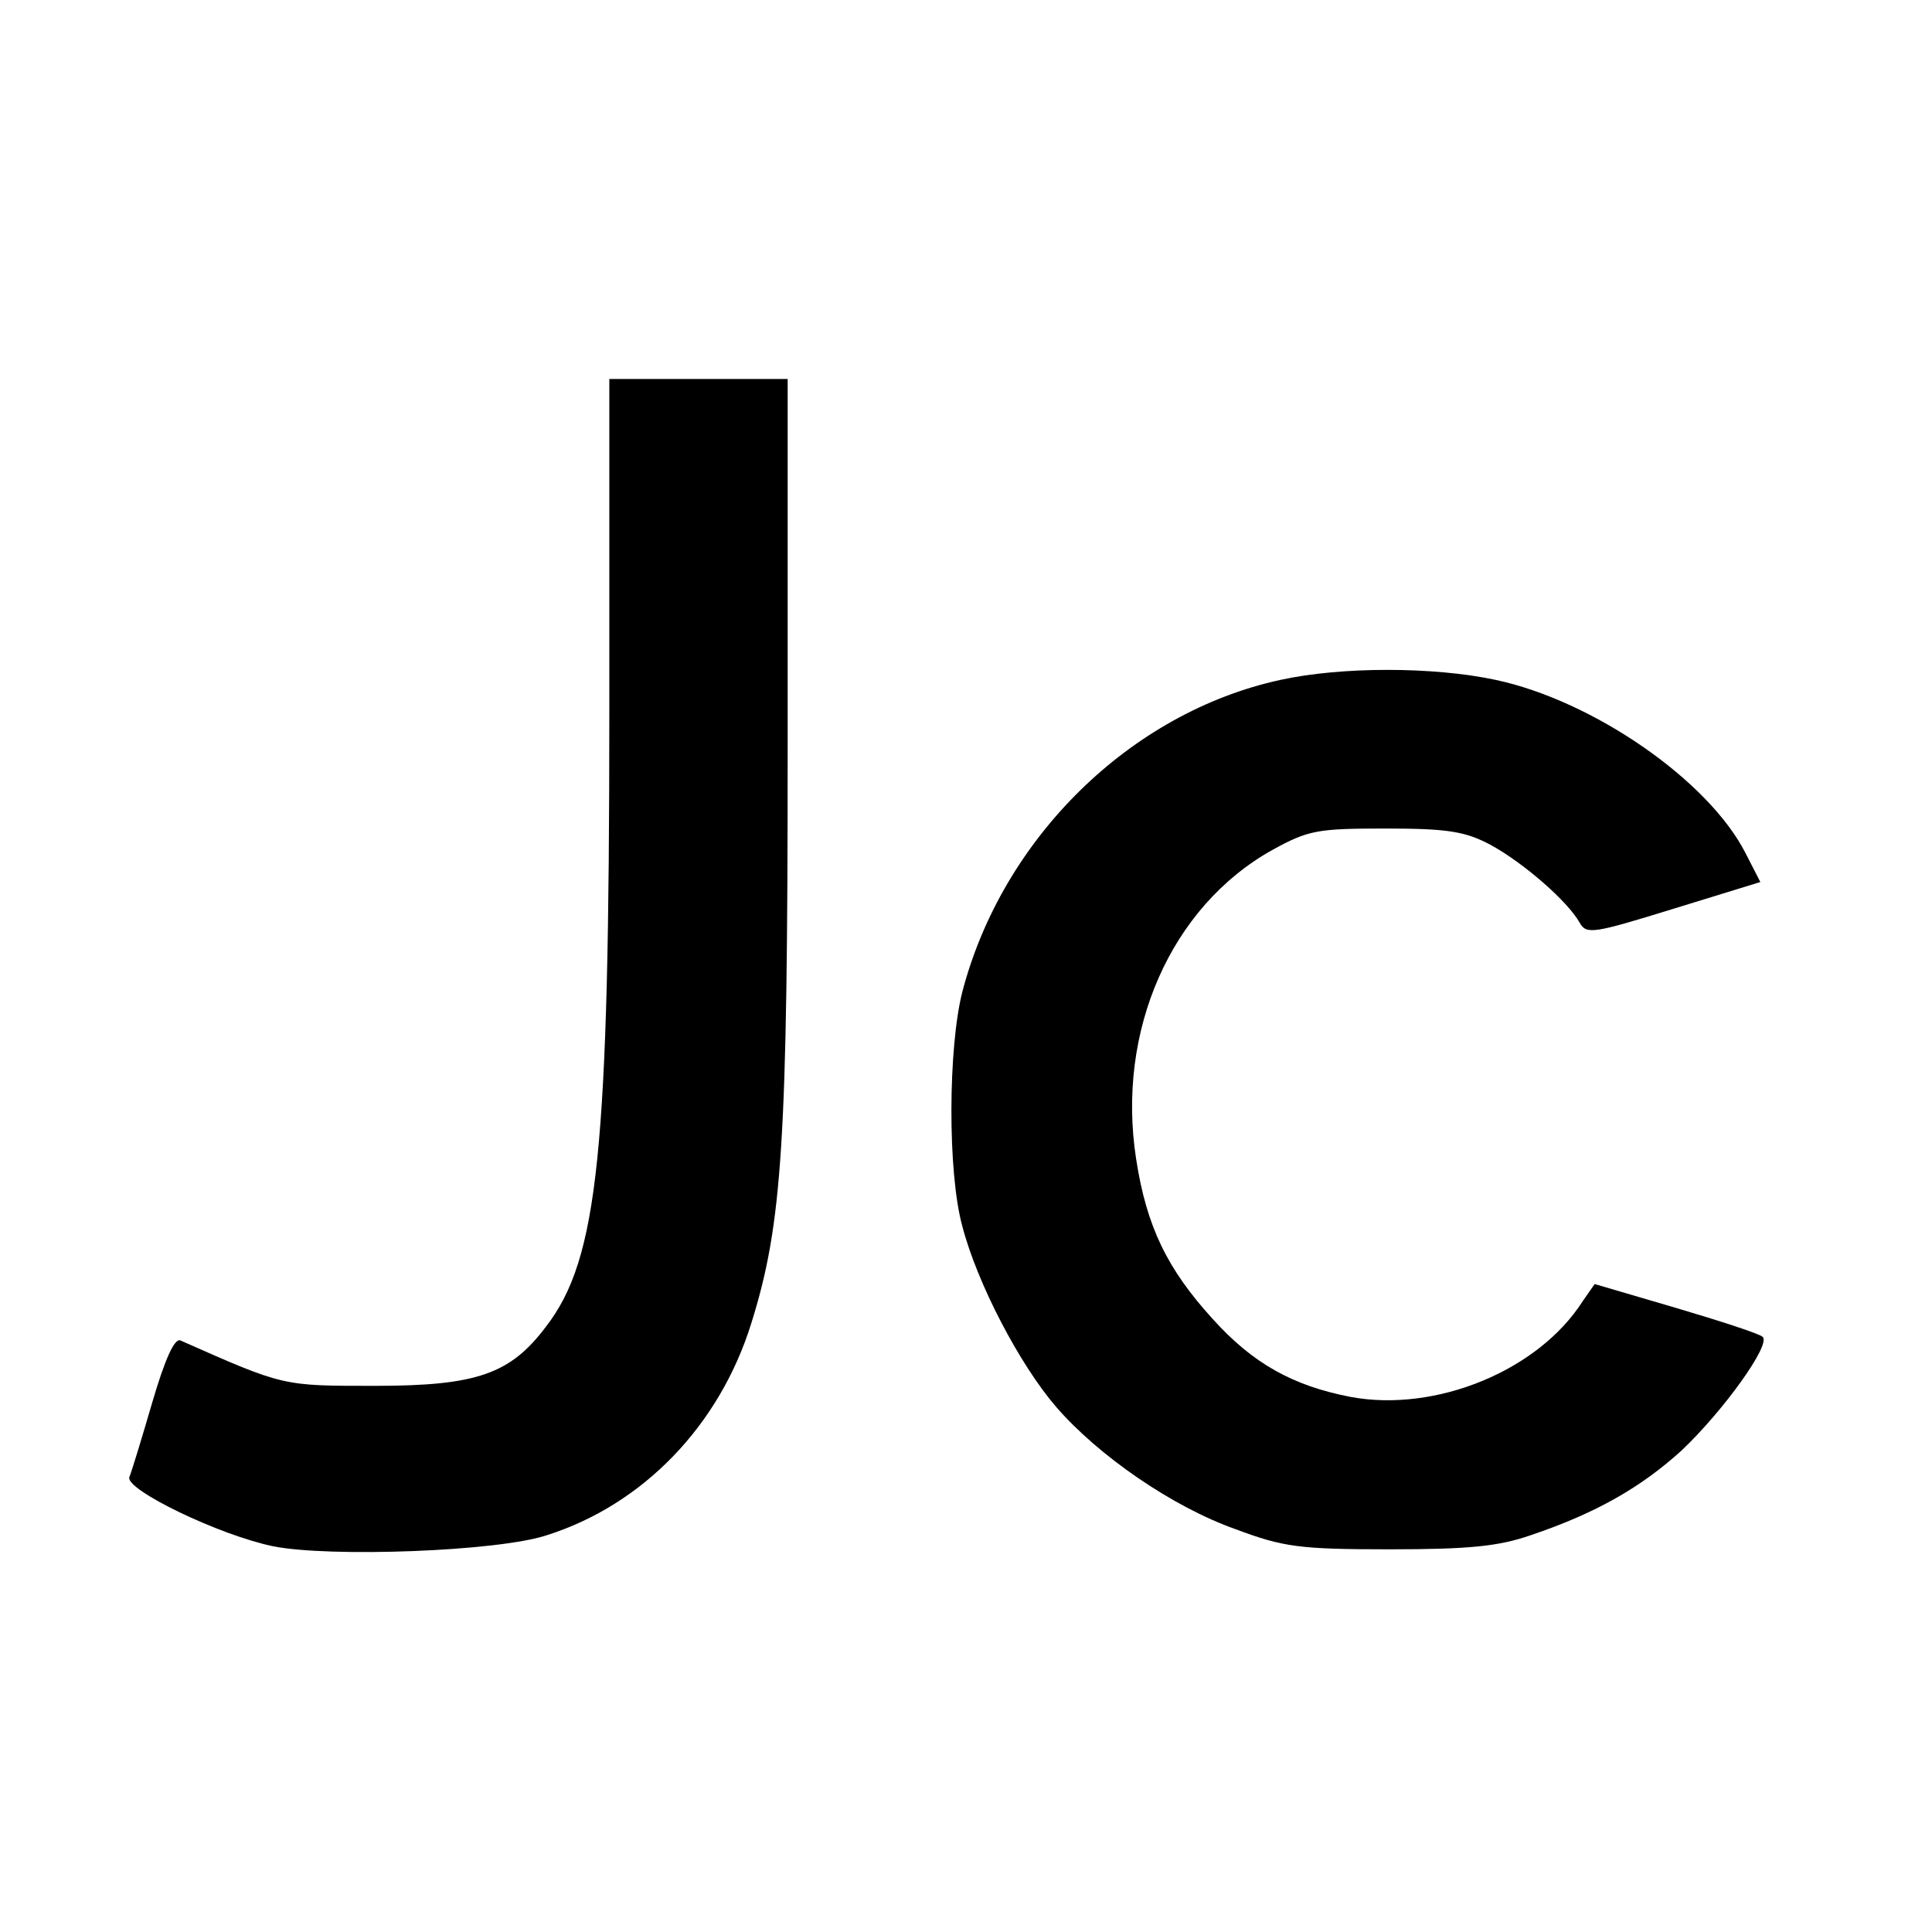
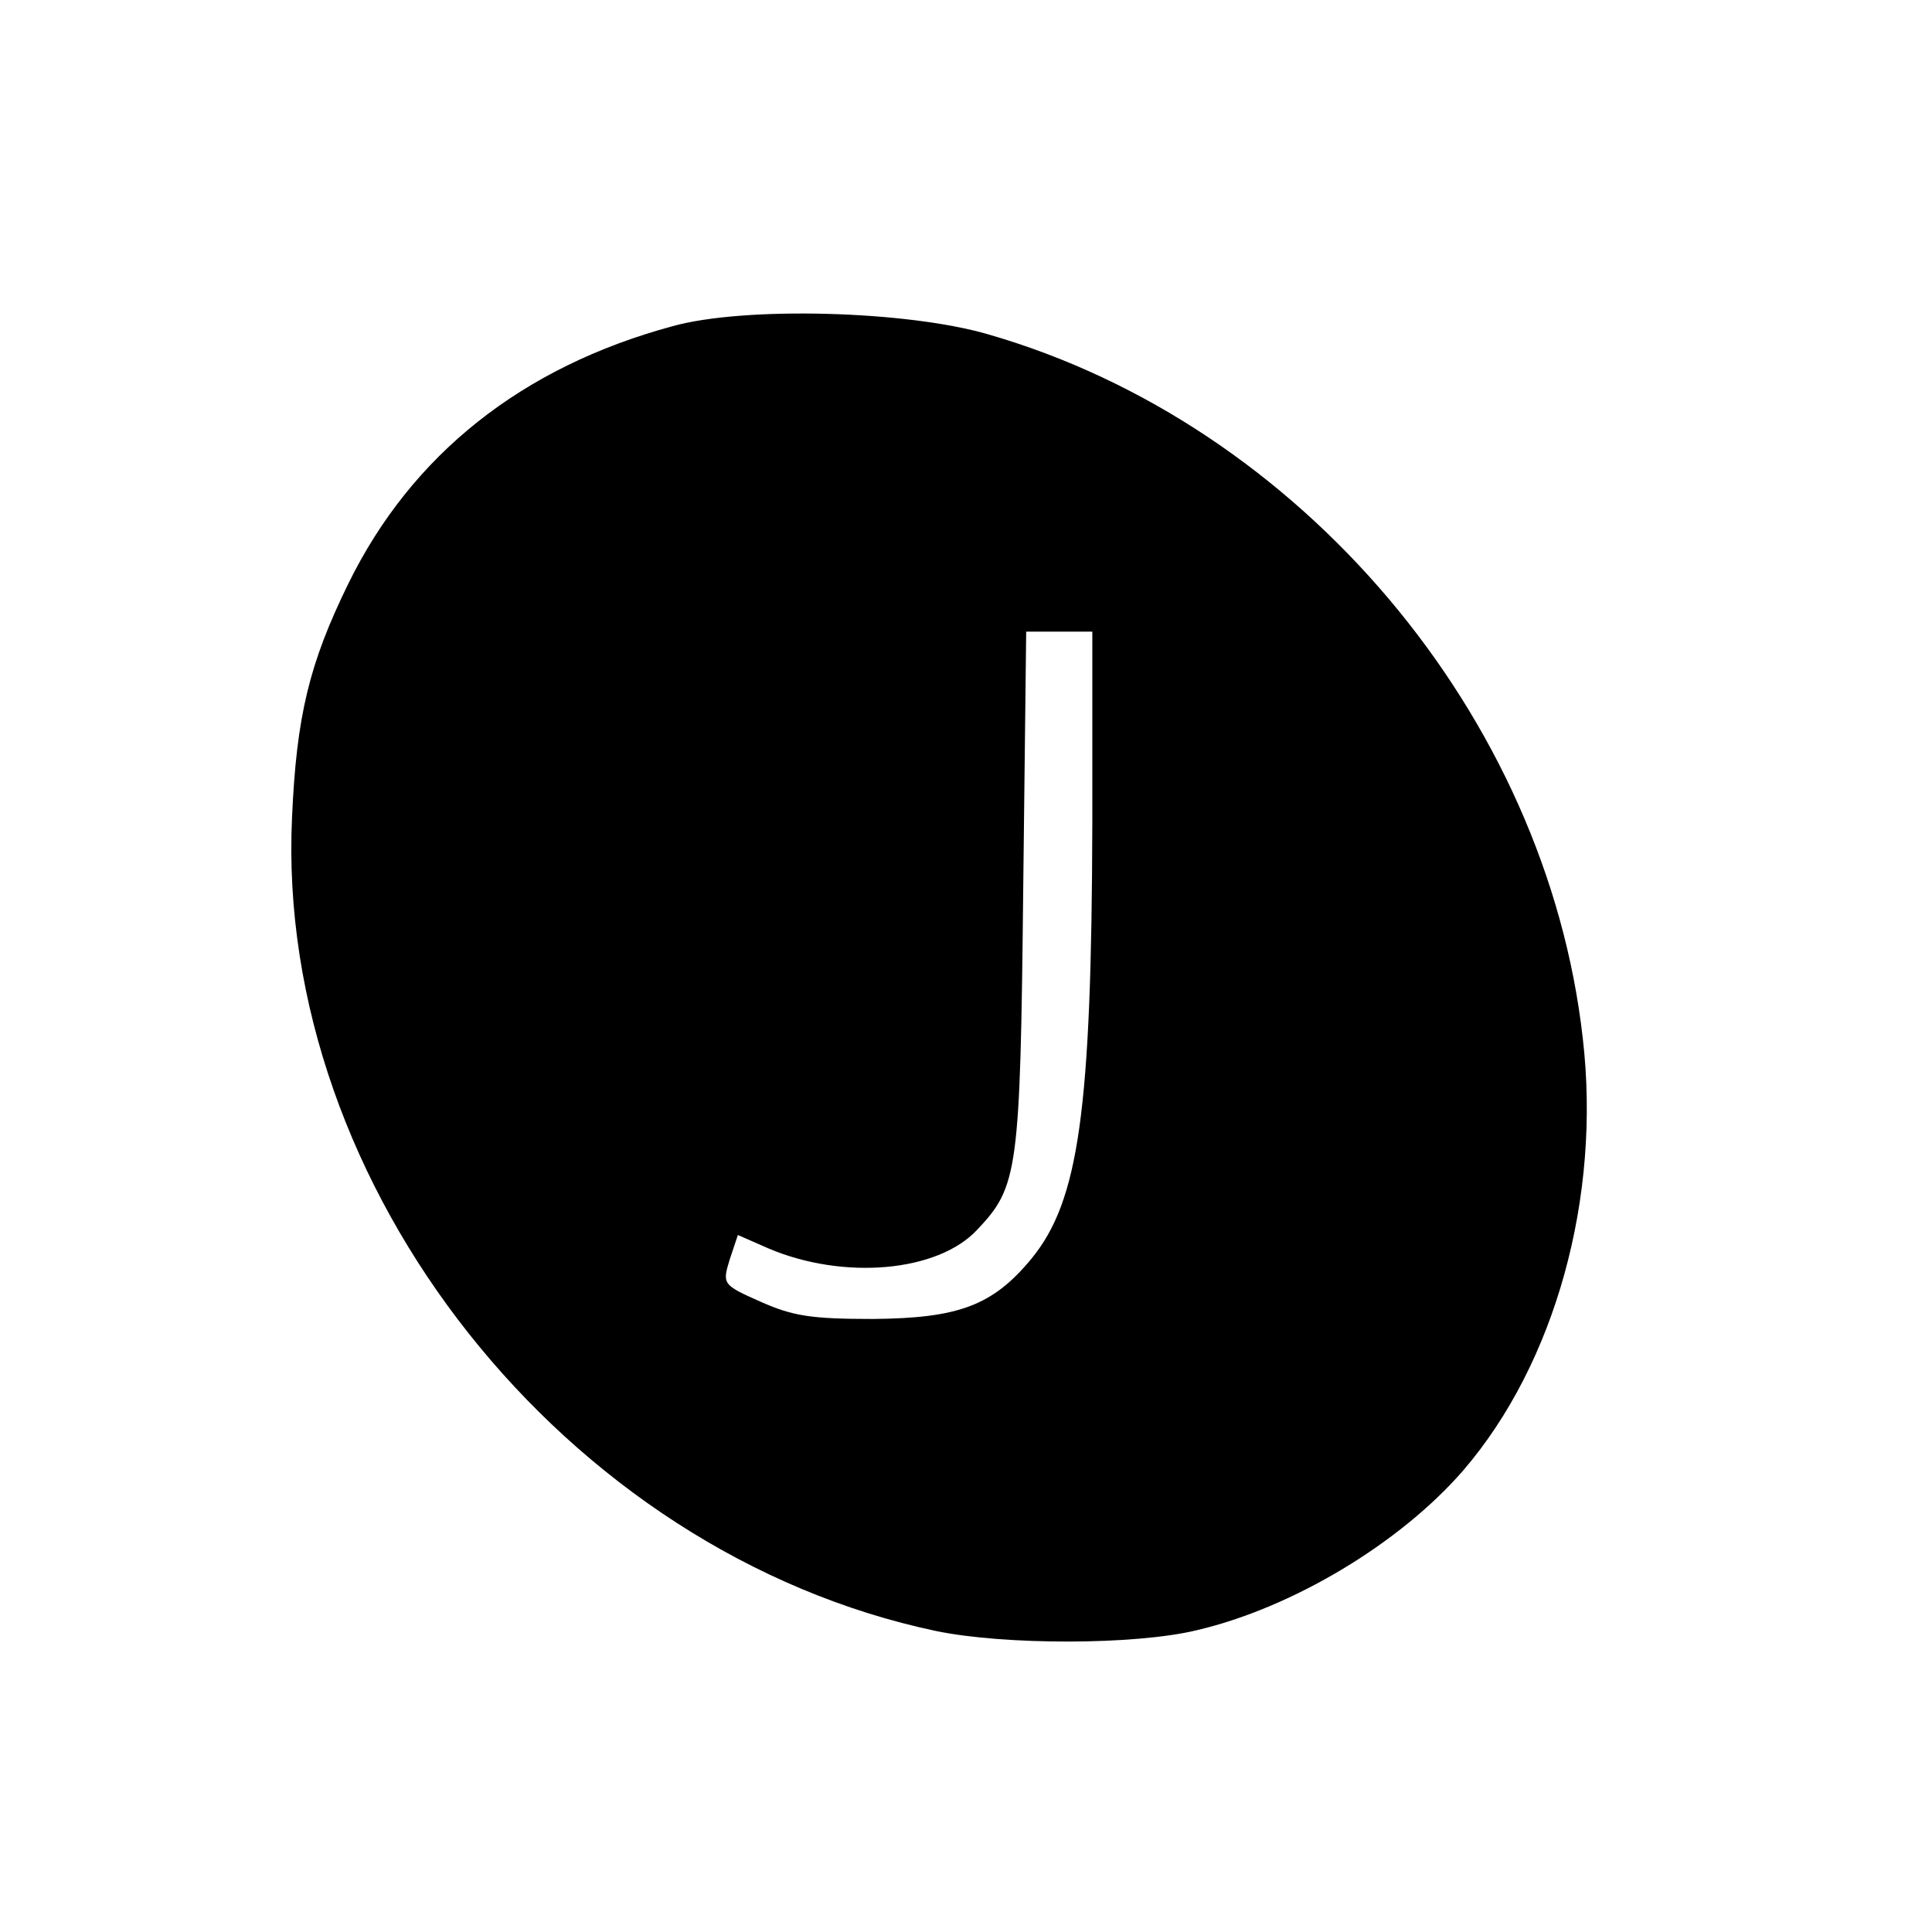
<svg xmlns="http://www.w3.org/2000/svg" version="1.0" width="260pt" height="260pt" viewBox="0 0 260 260" preserveAspectRatio="xMidYMid meet">
  <g transform="translate(0,260) scale(0.1,-0.1)" fill="#000000" stroke="none">
-     <path d="M820 1643 c0 -594 -15 -737 -85 -828 -48 -64 -93 -80 -230 -80 -125 0 -122 -1 -262 61 -8 4 -21 -25 -38 -83 -14 -48 -28 -94 -31 -101 -5 -17 121 -78 194 -93 76 -15 302 -7 368 15 129 41 232 147 275 285 42 134 49 245 49 774 l0 497 -120 0 -120 0 0 -447z" />
-     <path d="M1723 1685 c-202 -44 -374 -213 -428 -420 -19 -75 -20 -242 0 -315 20 -77 77 -186 126 -243 57 -66 157 -135 242 -165 64 -24 86 -27 207 -27 107 0 147 4 190 19 89 30 149 65 203 114 56 53 121 143 109 153 -4 4 -56 21 -117 39 l-109 32 -16 -23 c-60 -94 -198 -150 -312 -129 -78 15 -132 45 -186 105 -61 67 -89 124 -103 215 -27 173 47 340 183 416 49 27 61 29 153 29 84 0 107 -4 141 -22 44 -24 104 -76 120 -105 9 -16 19 -14 126 19 l117 36 -20 39 c-50 98 -205 205 -336 233 -84 18 -208 18 -290 0z" />
+     <path d="M905 2161 c-203 -55 -351 -173 -436 -346 -53 -108 -70 -179 -76 -315 -23 -497 368 -990 867 -1095 92 -19 267 -19 350 1 129 30 274 117 359 215 124 144 186 368 161 582 -49 434 -380 826 -800 947 -109 32 -328 38 -425 11z m565 -668 c-1 -388 -18 -509 -82 -587 -52 -63 -98 -80 -213 -81 -84 0 -108 4 -151 23 -52 23 -52 24 -42 57 l11 33 41 -18 c101 -43 228 -32 281 25 55 58 58 78 62 458 l4 347 45 0 44 0 0 -257z" />
  </g>
</svg>
